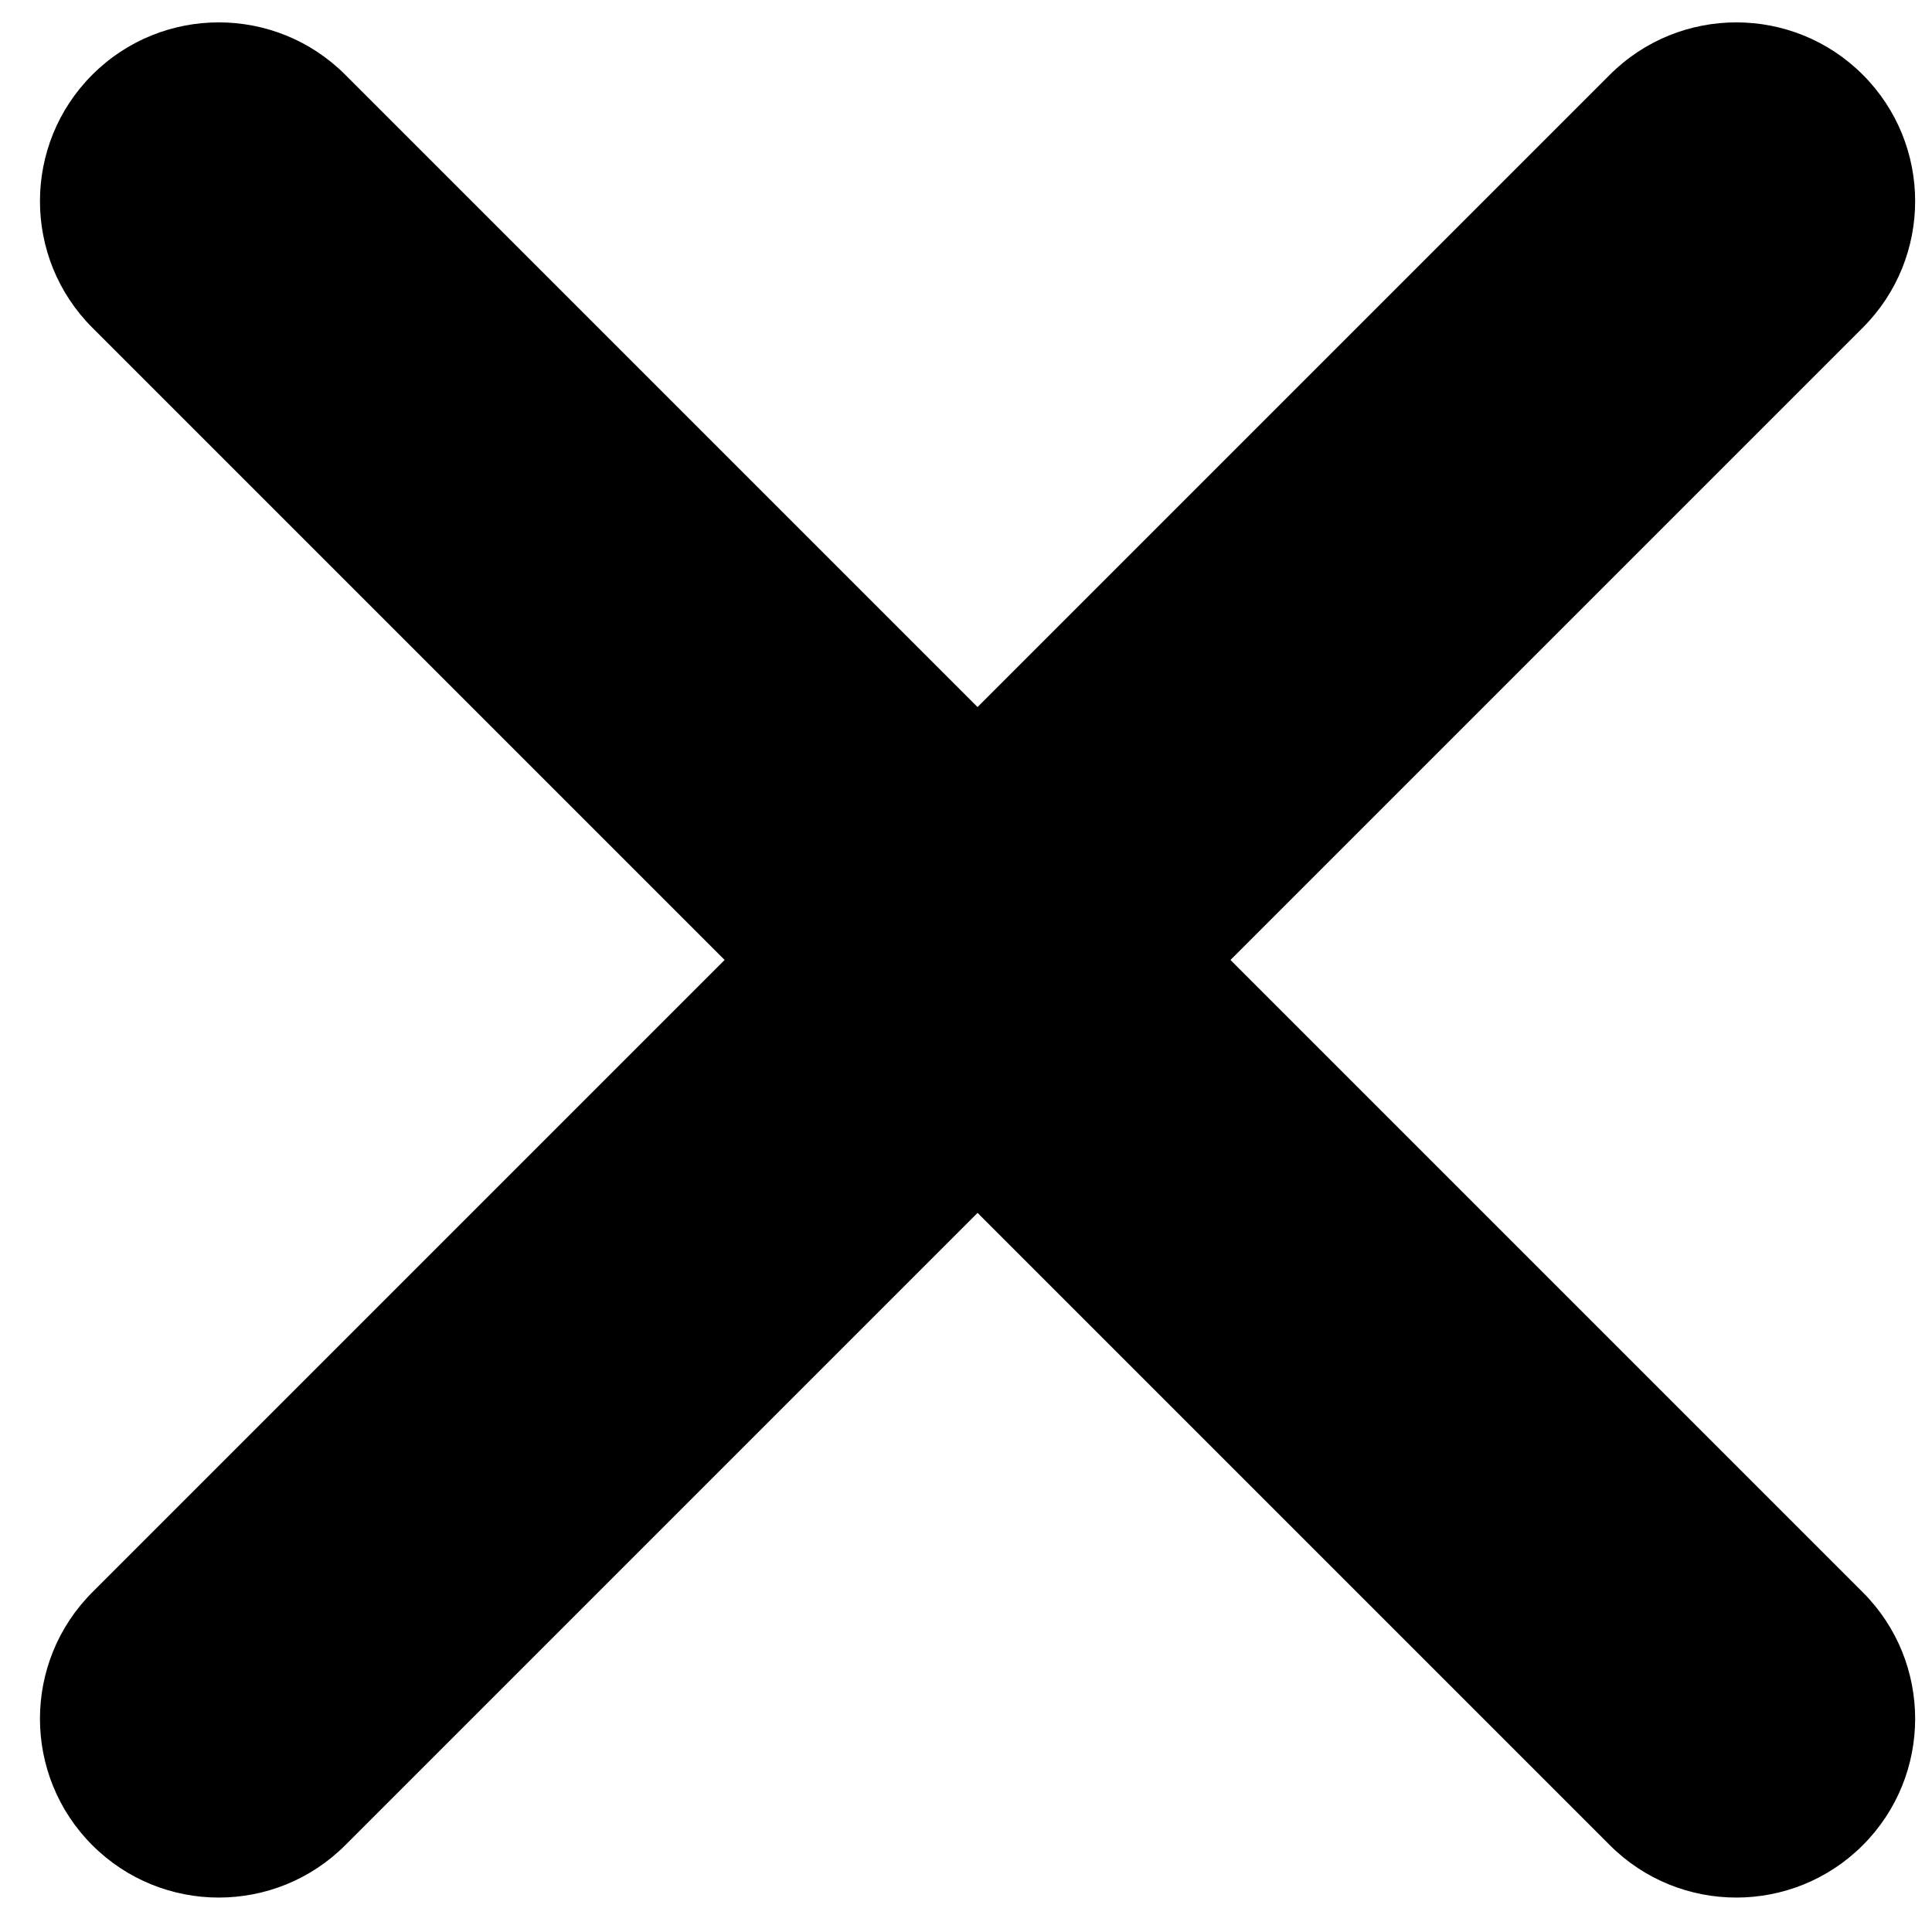
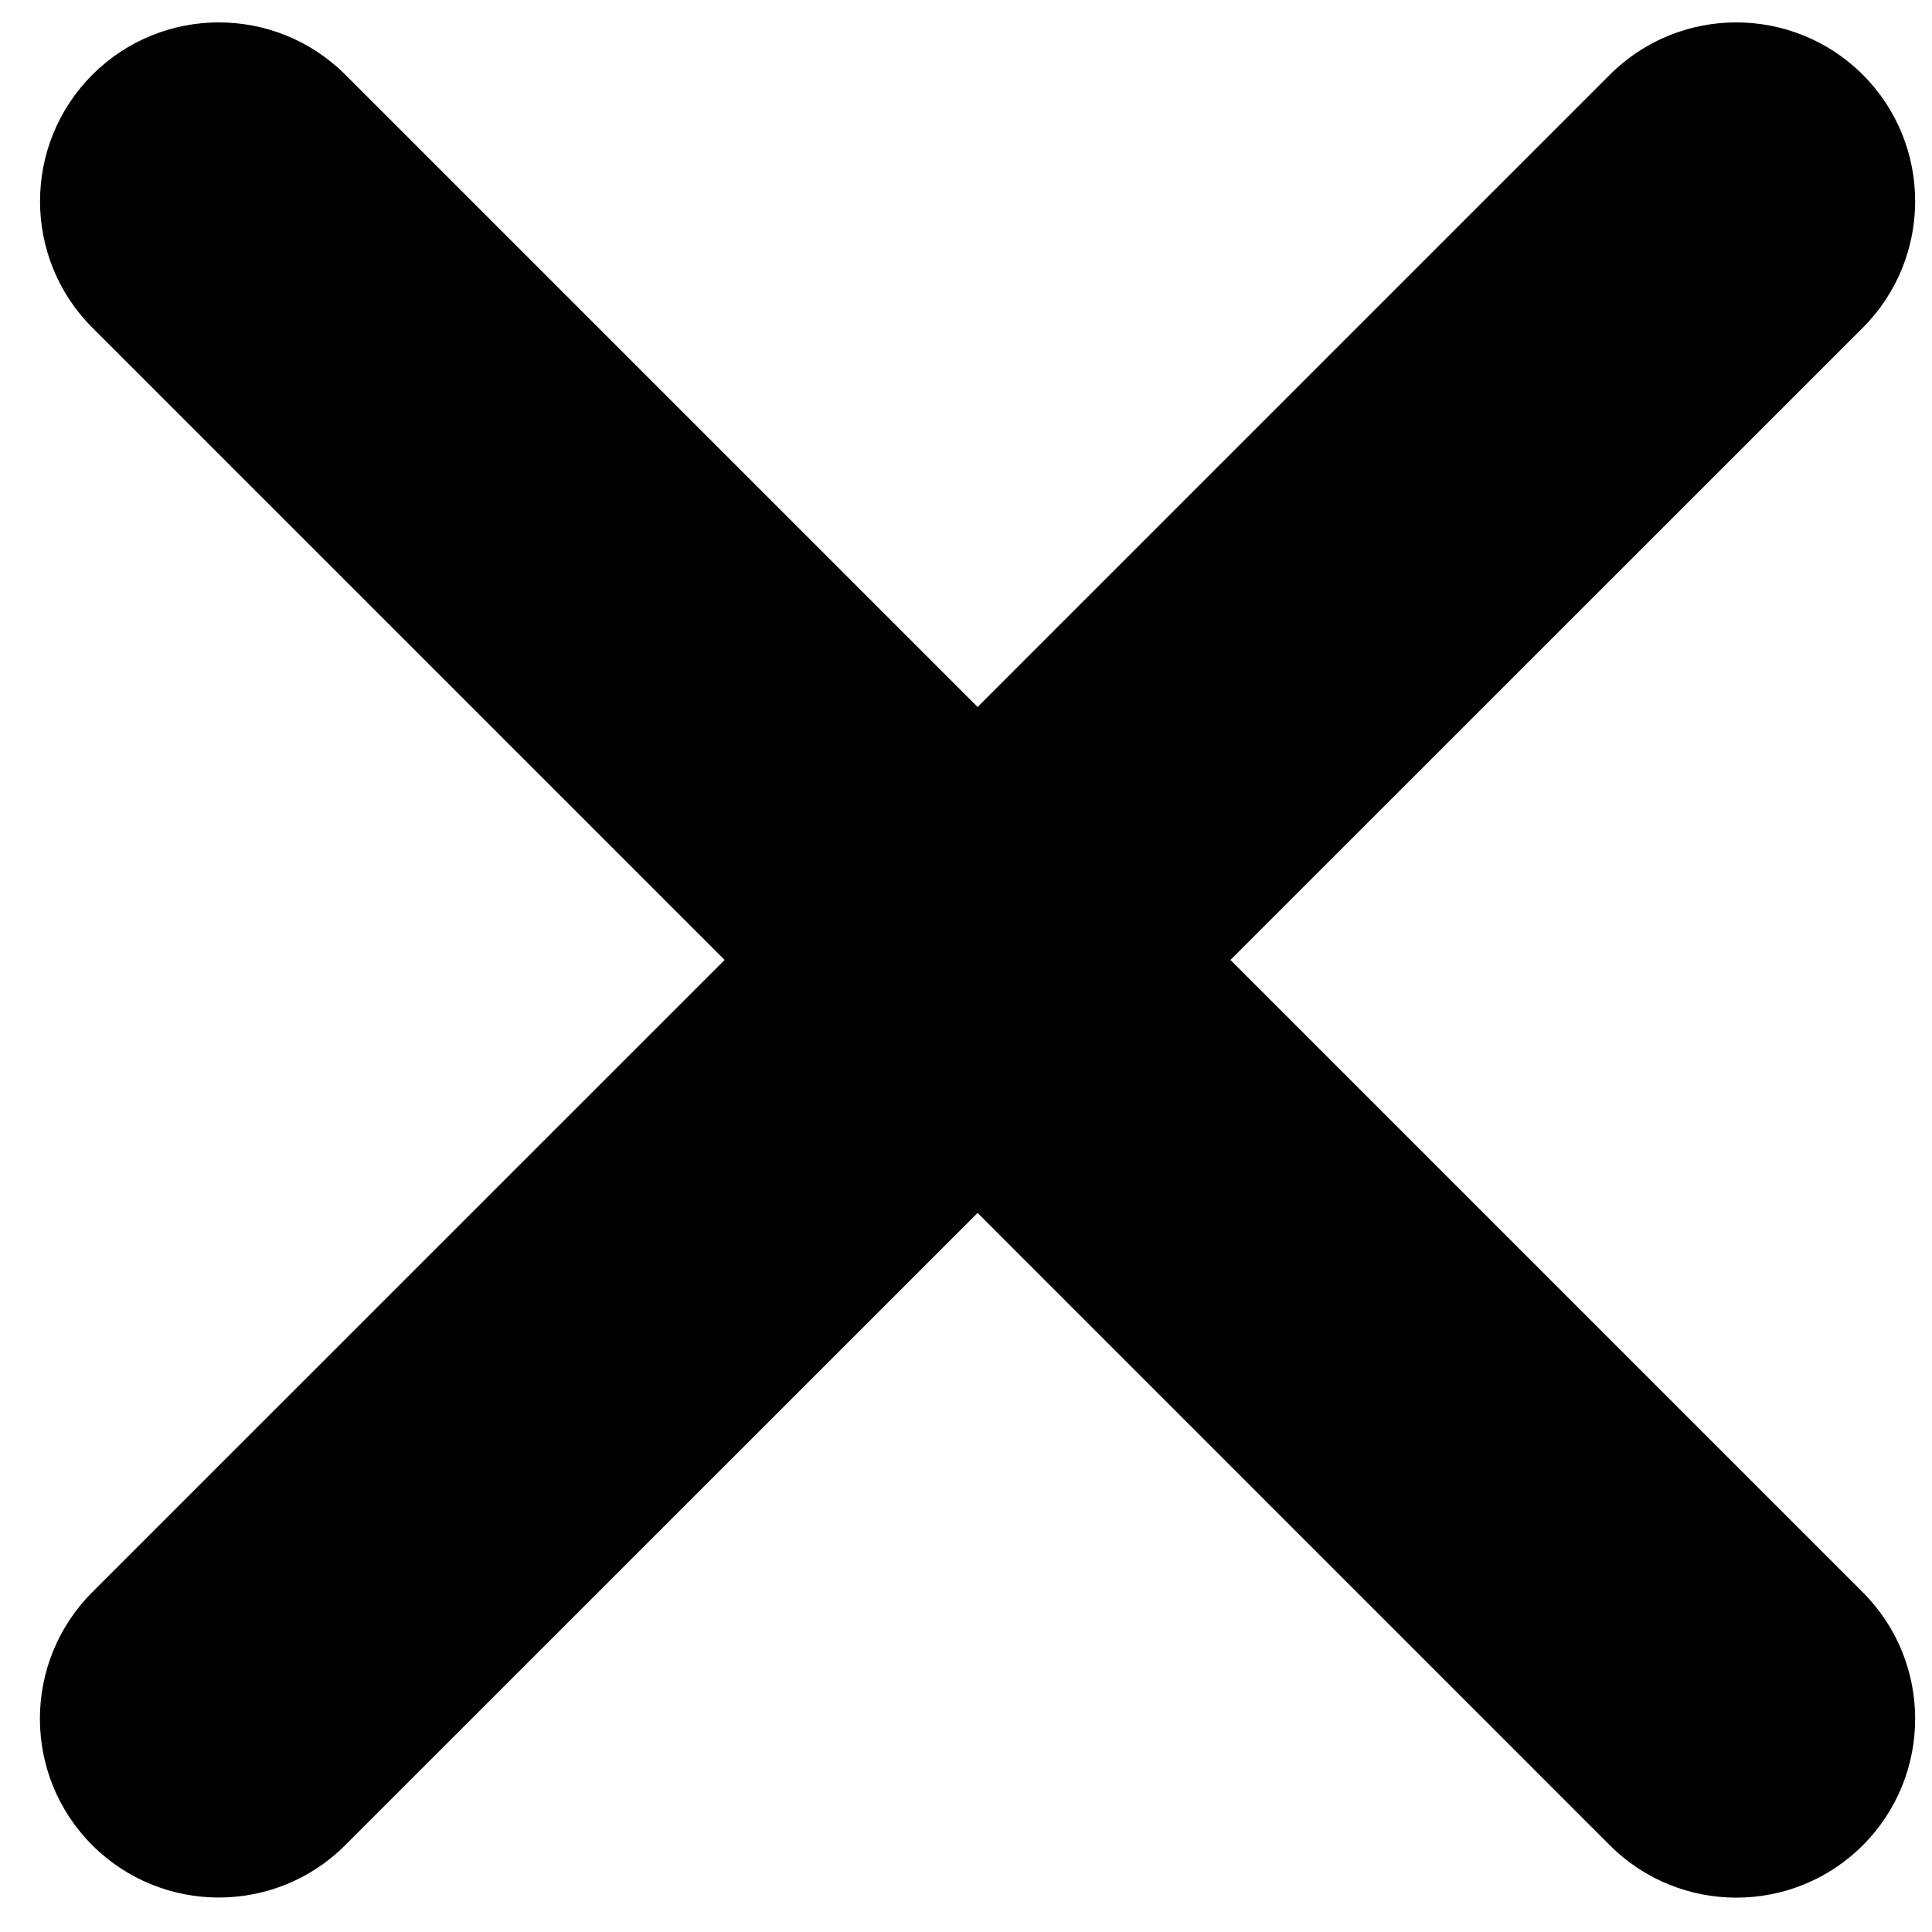
- <svg xmlns="http://www.w3.org/2000/svg" width="16px" height="16px" viewBox="0 0 16 16" version="1.1" id="svg2">
-   <defs id="defs12" />
-   <g id="Mobile" style="fill:#000000;fill-opacity:1;fill-rule:evenodd;stroke:none;stroke-width:1" transform="matrix(0.6982062,0.6982062,-0.6982062,0.6982062,8.095675,-8.806892)">
-     <path d="m 13.5,10.5 7.5,0 c 0.828,0 1.5,0.672 1.5,1.5 0,0.828 -0.672,1.5 -1.5,1.5 l -7.5,0 0,7.5 c 0,0.828 -0.672,1.5 -1.5,1.5 -0.828,0 -1.5,-0.672 -1.5,-1.5 l 0,-7.5 -7.5,0 C 2.172,13.5 1.5,12.828 1.5,12 1.5,11.172 2.172,10.5 3,10.5 l 7.5,0 0,-7.5 c 0,-0.828 0.672,-1.5 1.5,-1.5 0.828,0 1.5,0.672 1.5,1.5 l 0,7.5 z" id="path9" style="fill:currentColor" />
-   </g>
+ <svg xmlns="http://www.w3.org/2000/svg" width="16" height="16" viewBox="0 0 16 16">
+   <path fill="currentColor" d="m 10.19,7.95 5.237,5.237 c 0.578,0.578 0.578,1.516 0,2.095 -0.578,0.578 -1.516,0.578 -2.095,0 L 8.096,10.045 2.859,15.281 c -0.578,0.578 -1.516,0.578 -2.095,0 -0.578,-0.578 -0.578,-1.516 1e-8,-2.095 L 6.001,7.95 0.765,2.714 c -0.578,-0.578 -0.578,-1.516 1e-8,-2.095 0.578,-0.578 1.516,-0.578 2.095,0 L 8.096,5.855 13.332,0.619 c 0.578,-0.578 1.516,-0.578 2.095,0 0.578,0.578 0.578,1.516 0,2.095 z" />
</svg>
